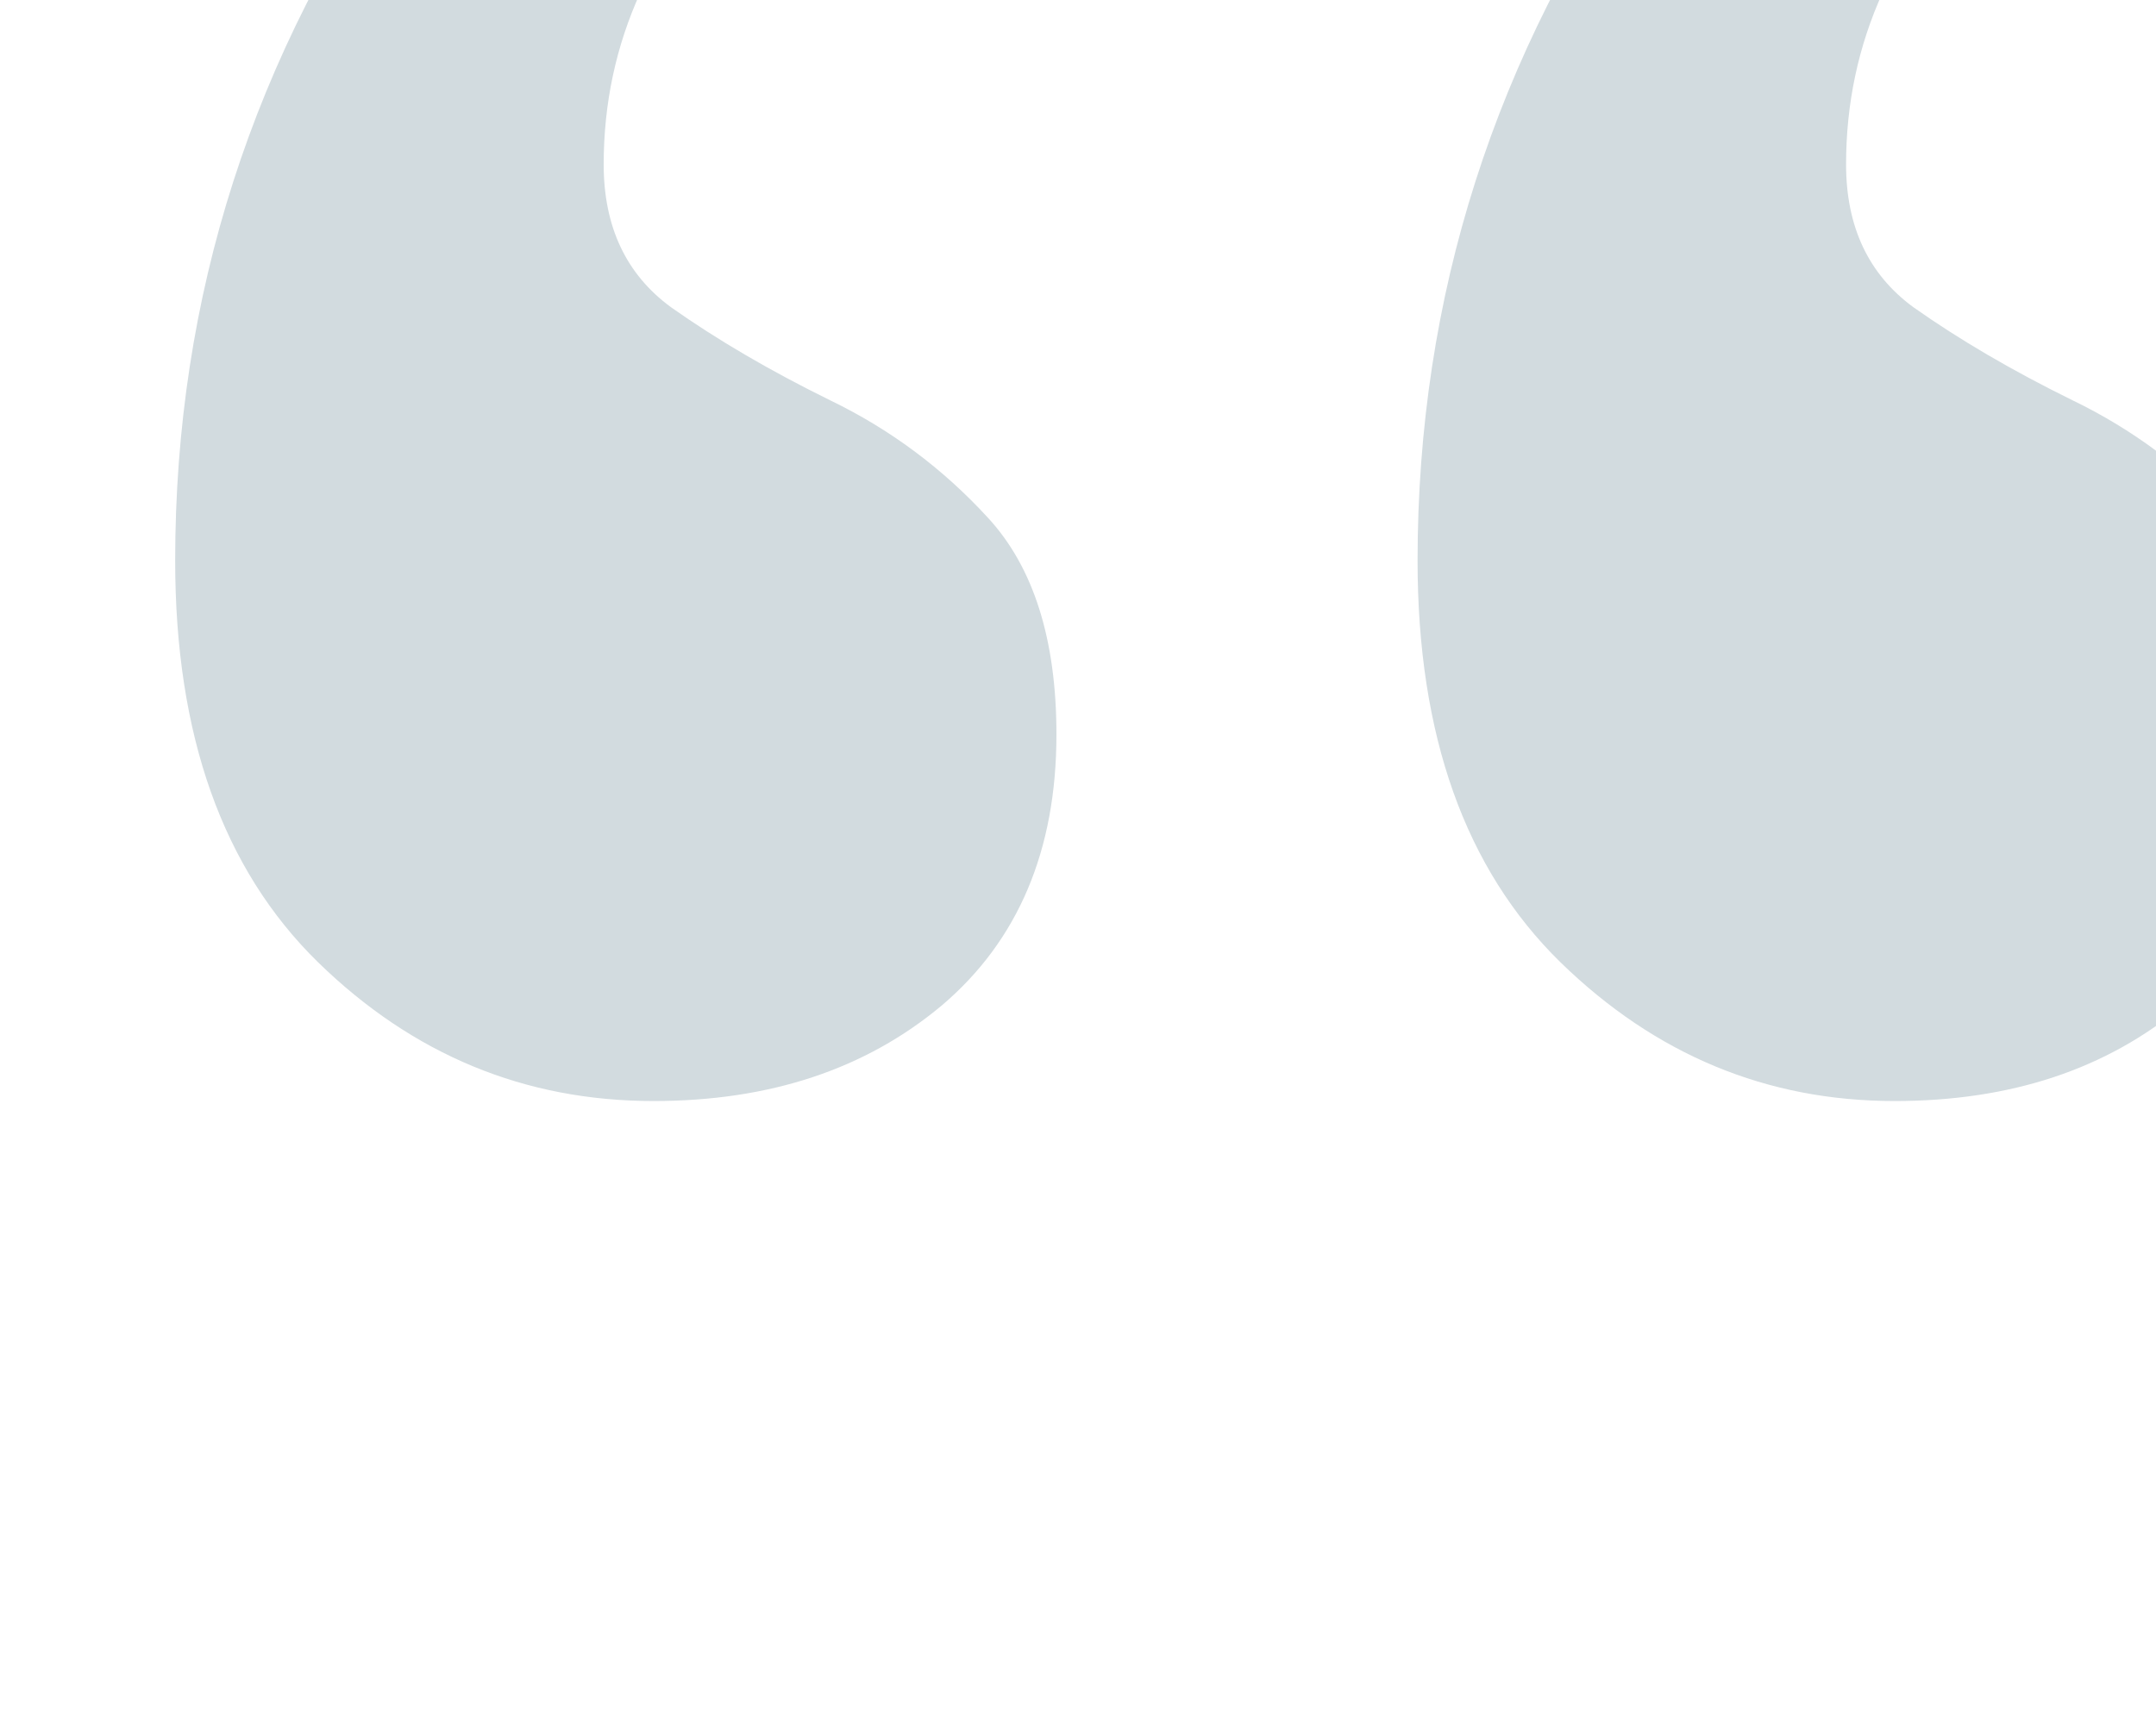
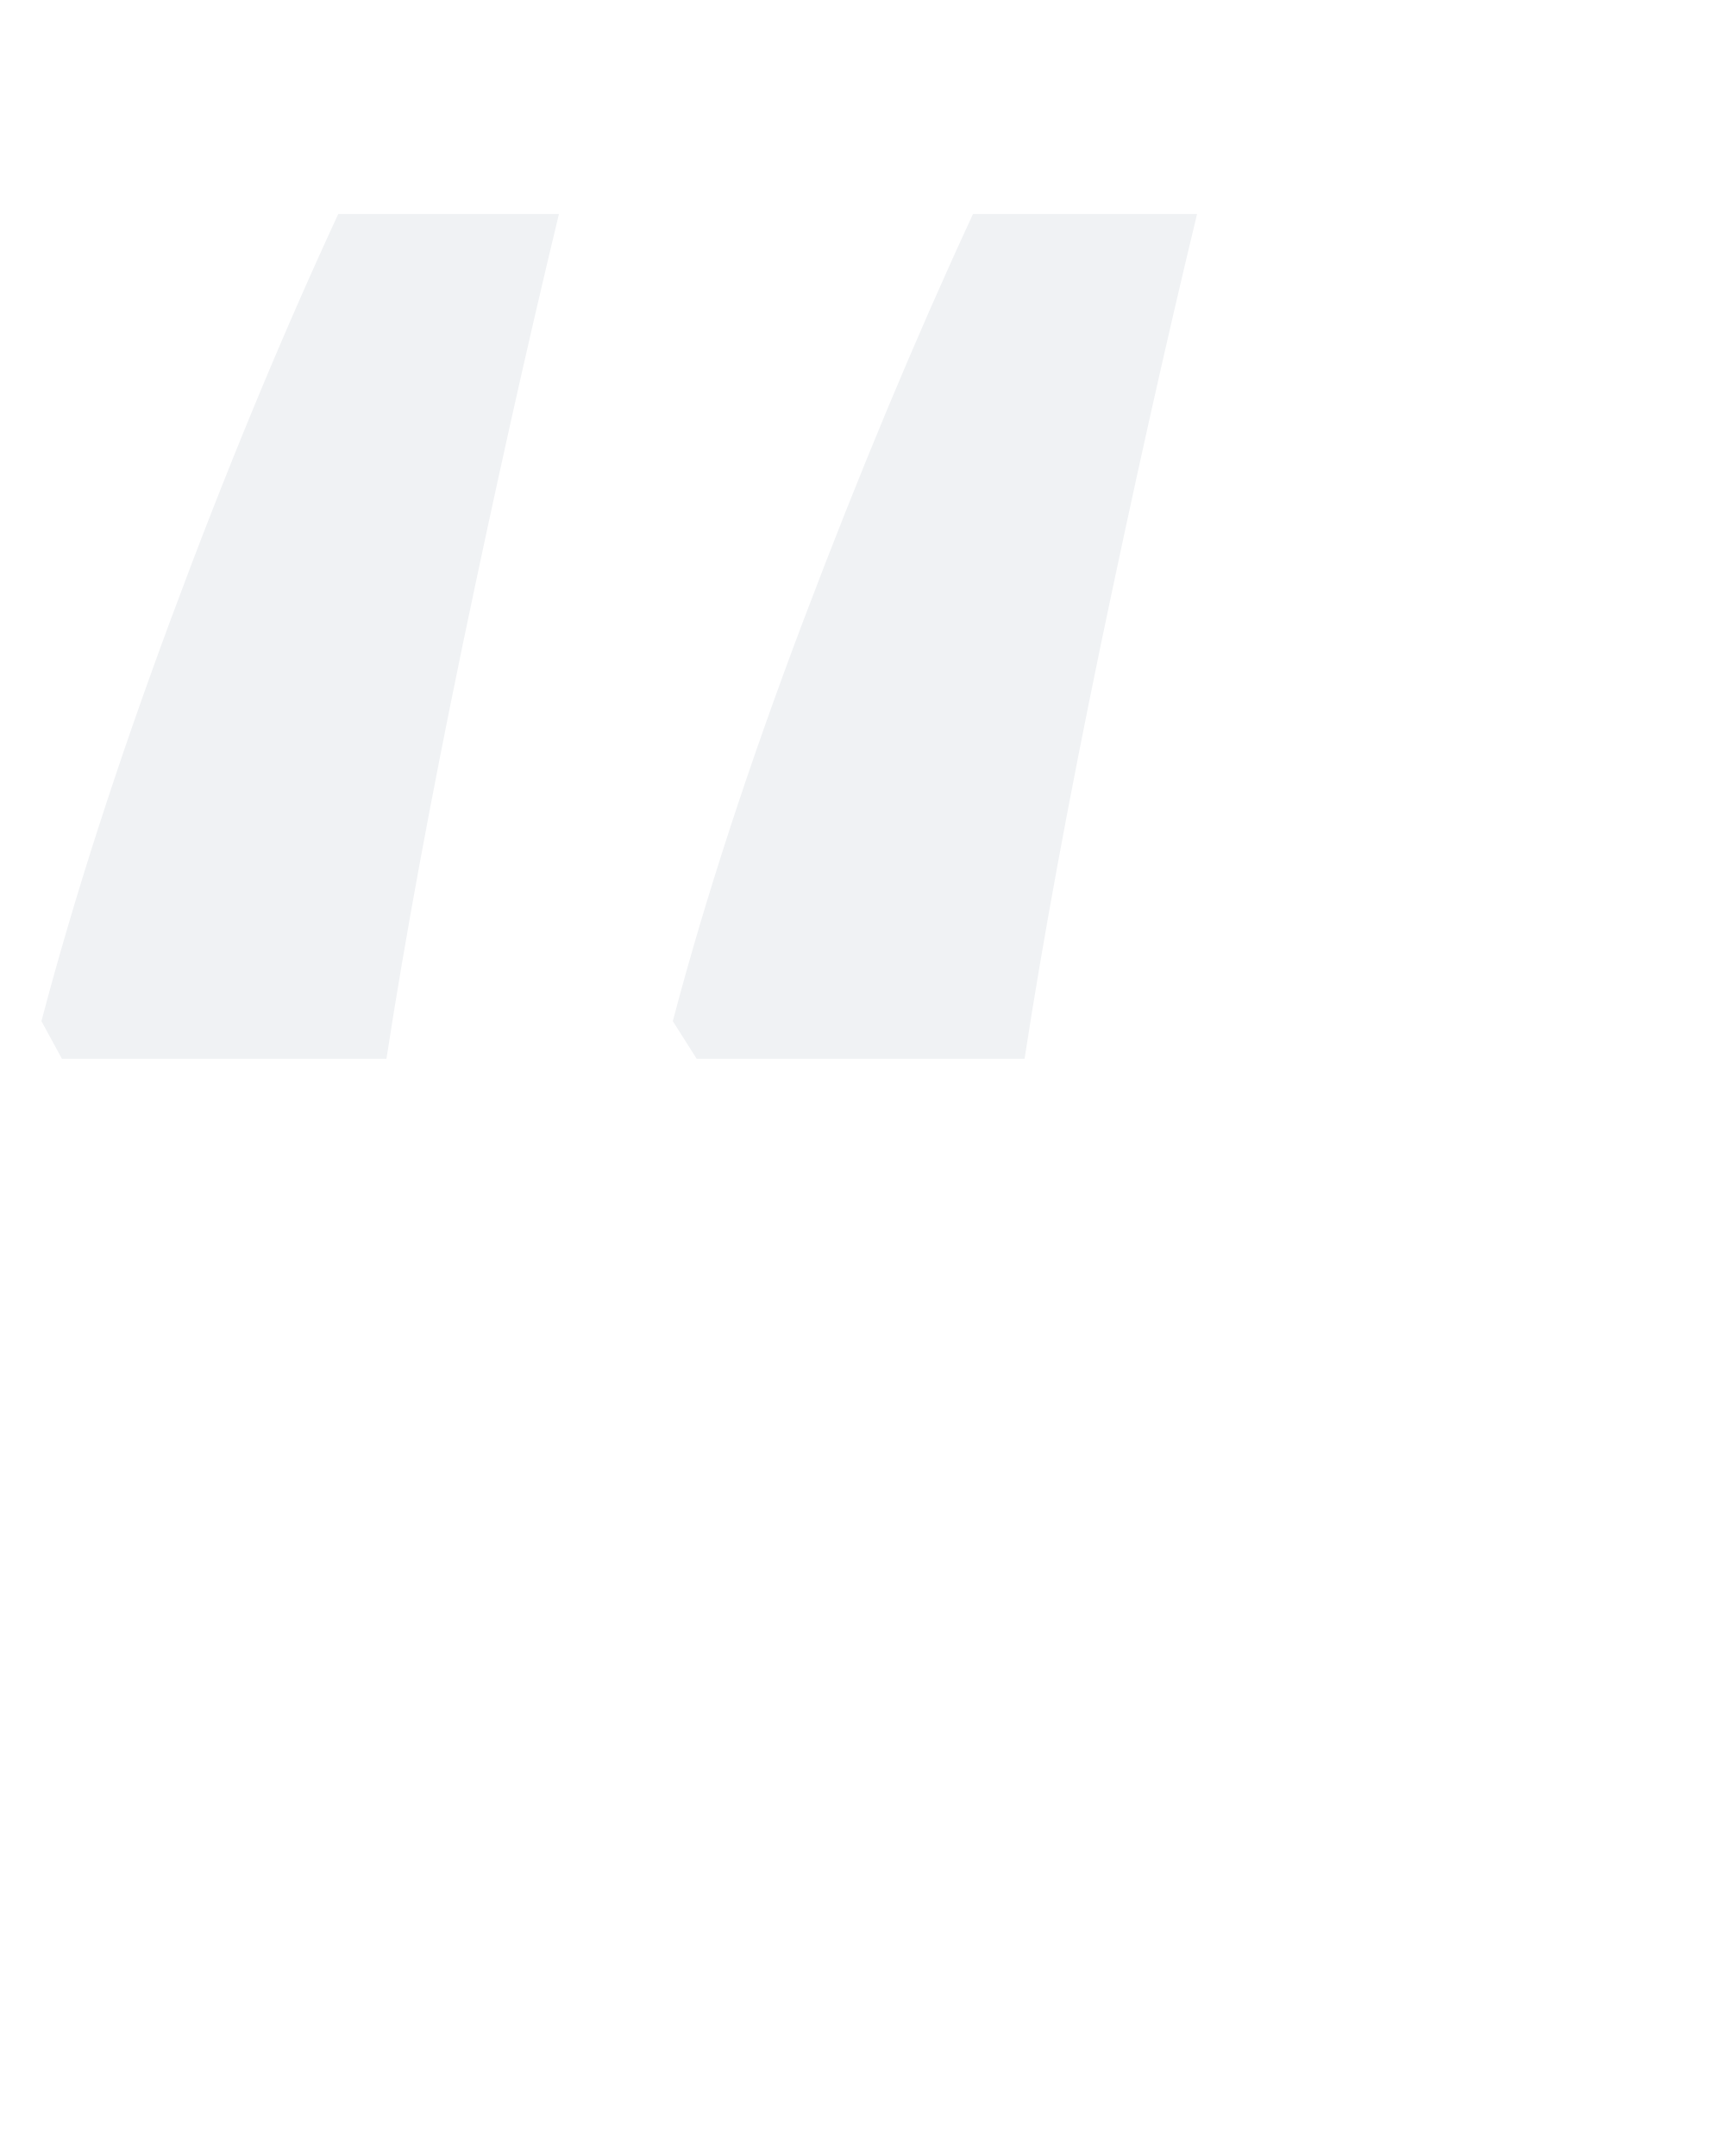
- <svg xmlns="http://www.w3.org/2000/svg" width="25" height="20" viewBox="0 0 25 20">
+ <svg xmlns="http://www.w3.org/2000/svg" width="80" height="100" viewBox="0 0 80 100">
  <g>
    <g>
      <g>
-         <text dominant-baseline="text-before-edge" style="font-kerning:normal" fill="#d2dbdf" font-family="Georgia" font-size="72" transform="translate(-2 -12)">
+         <text dominant-baseline="text-before-edge" style="font-kerning:normal" fill="#F0F2F4" font-family="verdana" font-size="160">
          <tspan style="font-kerning:normal">“</tspan>
        </text>
      </g>
    </g>
  </g>
</svg>
